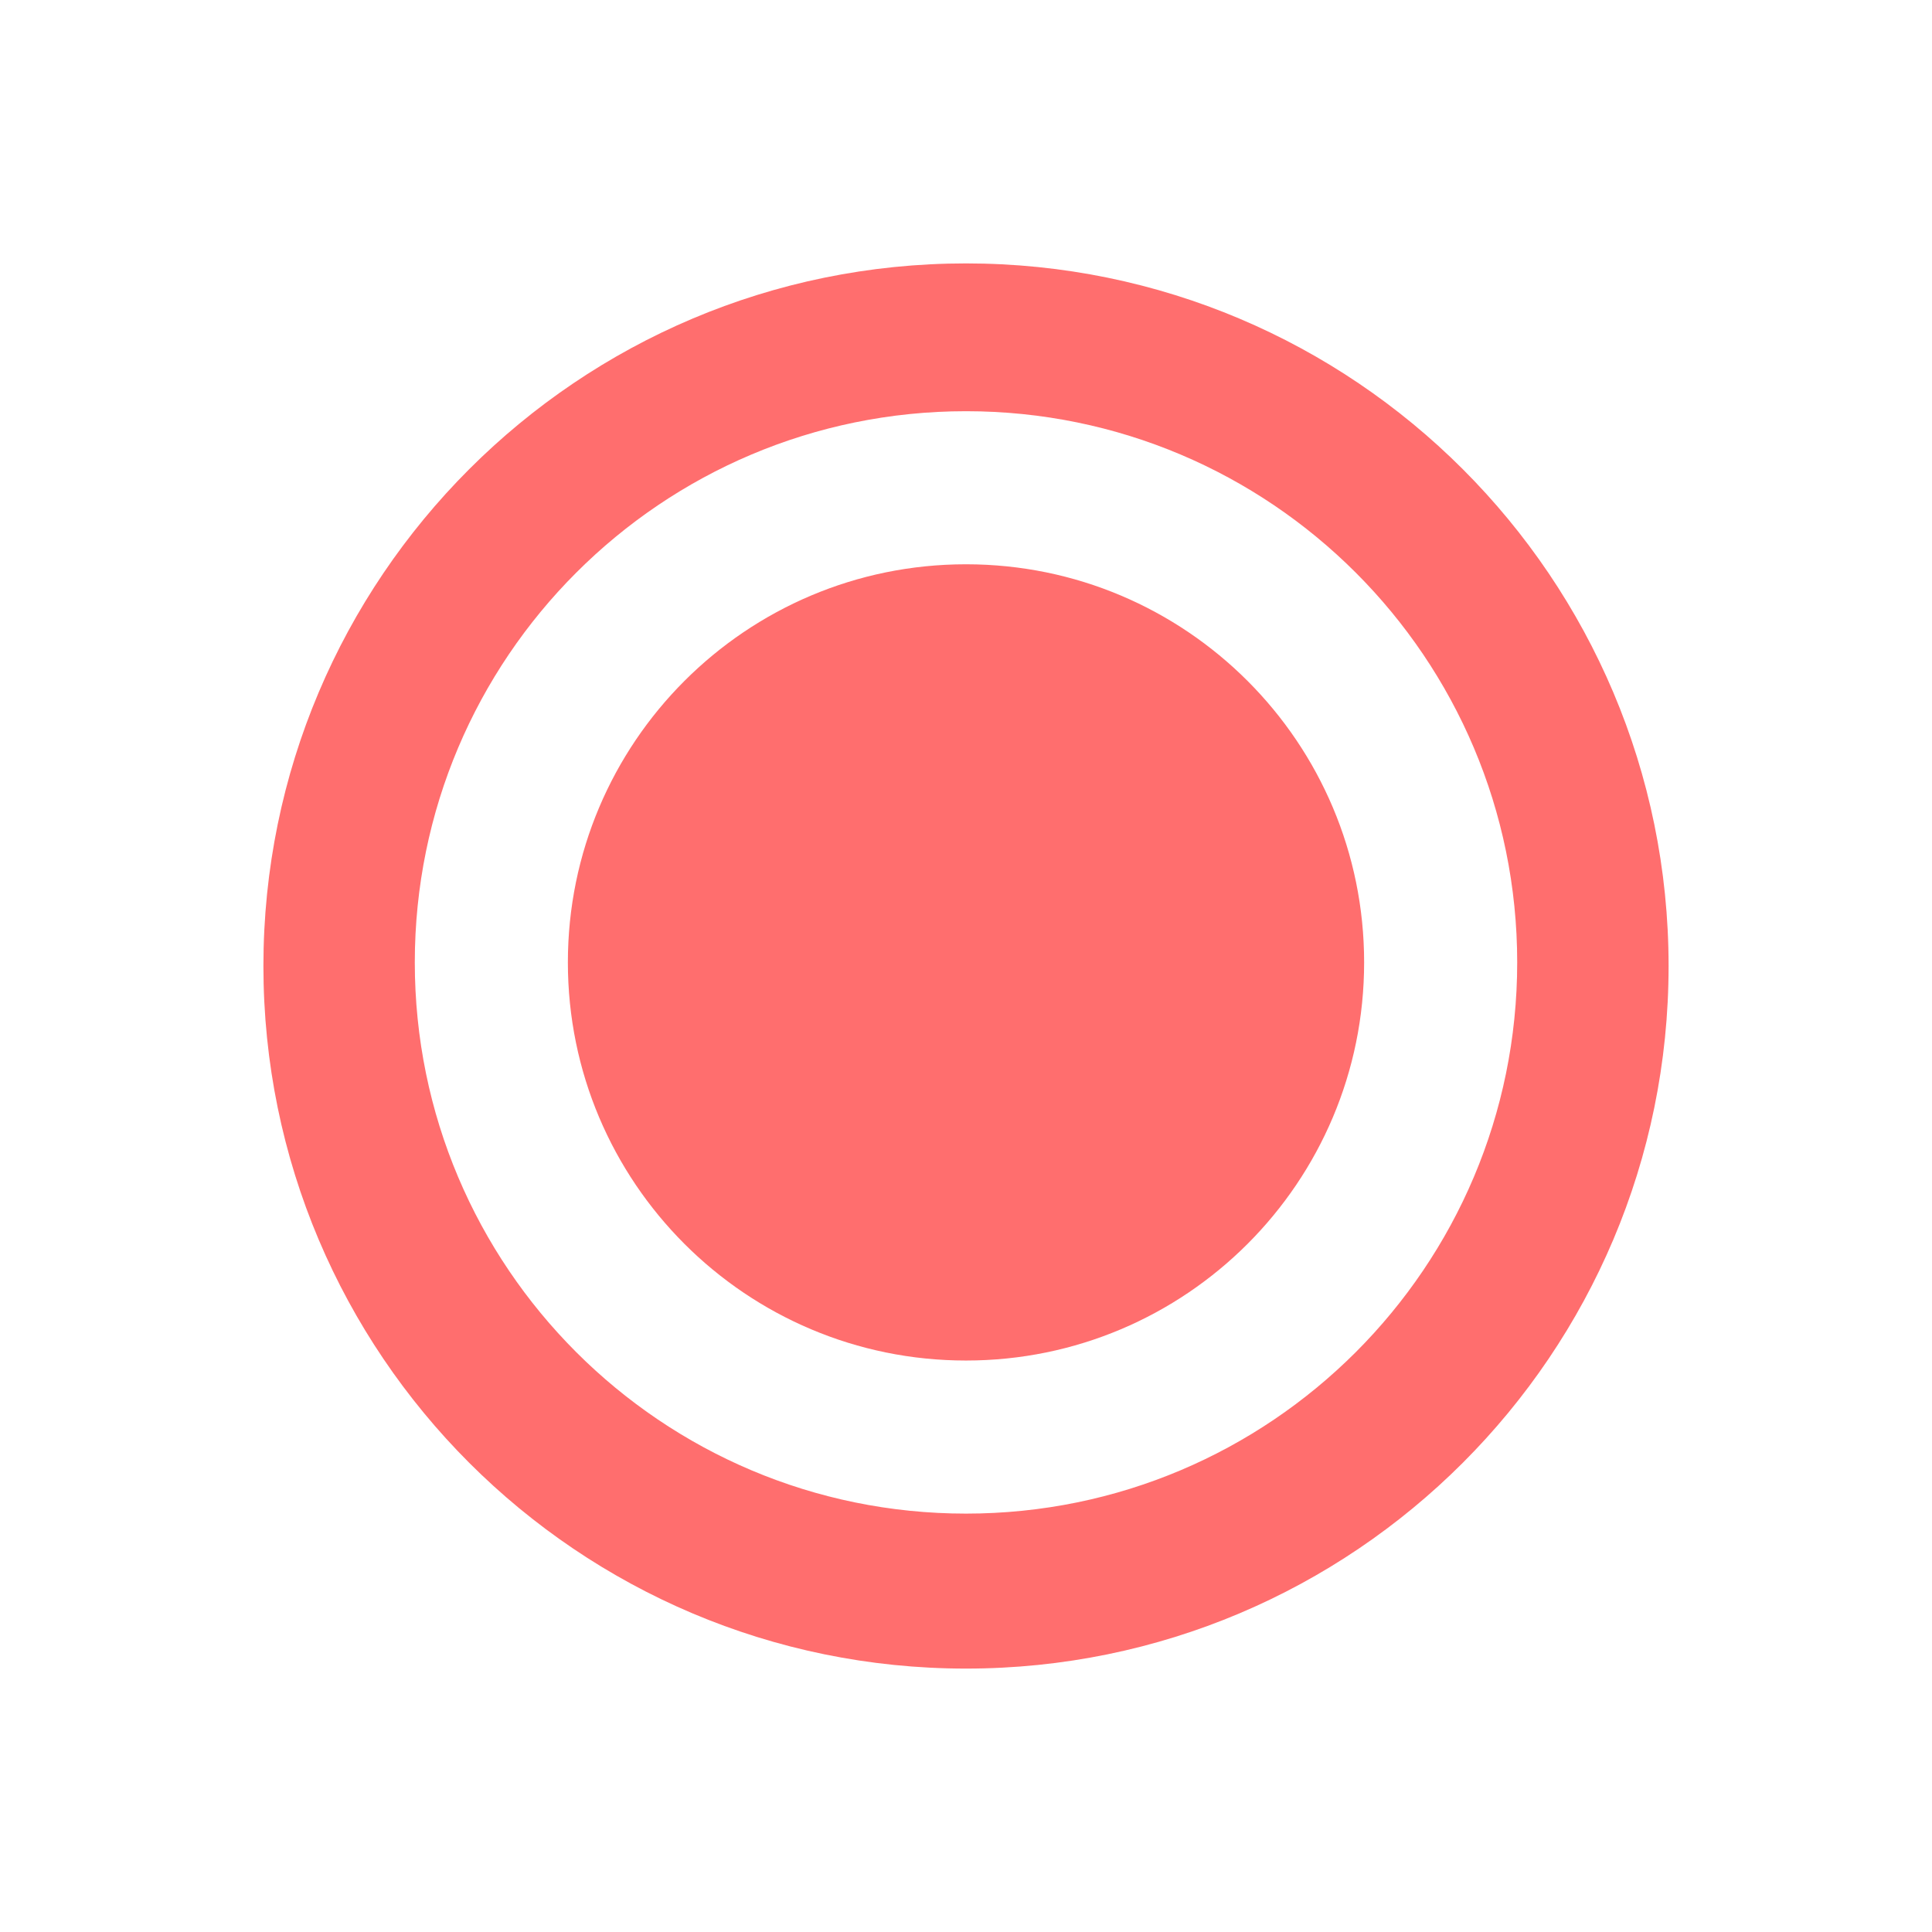
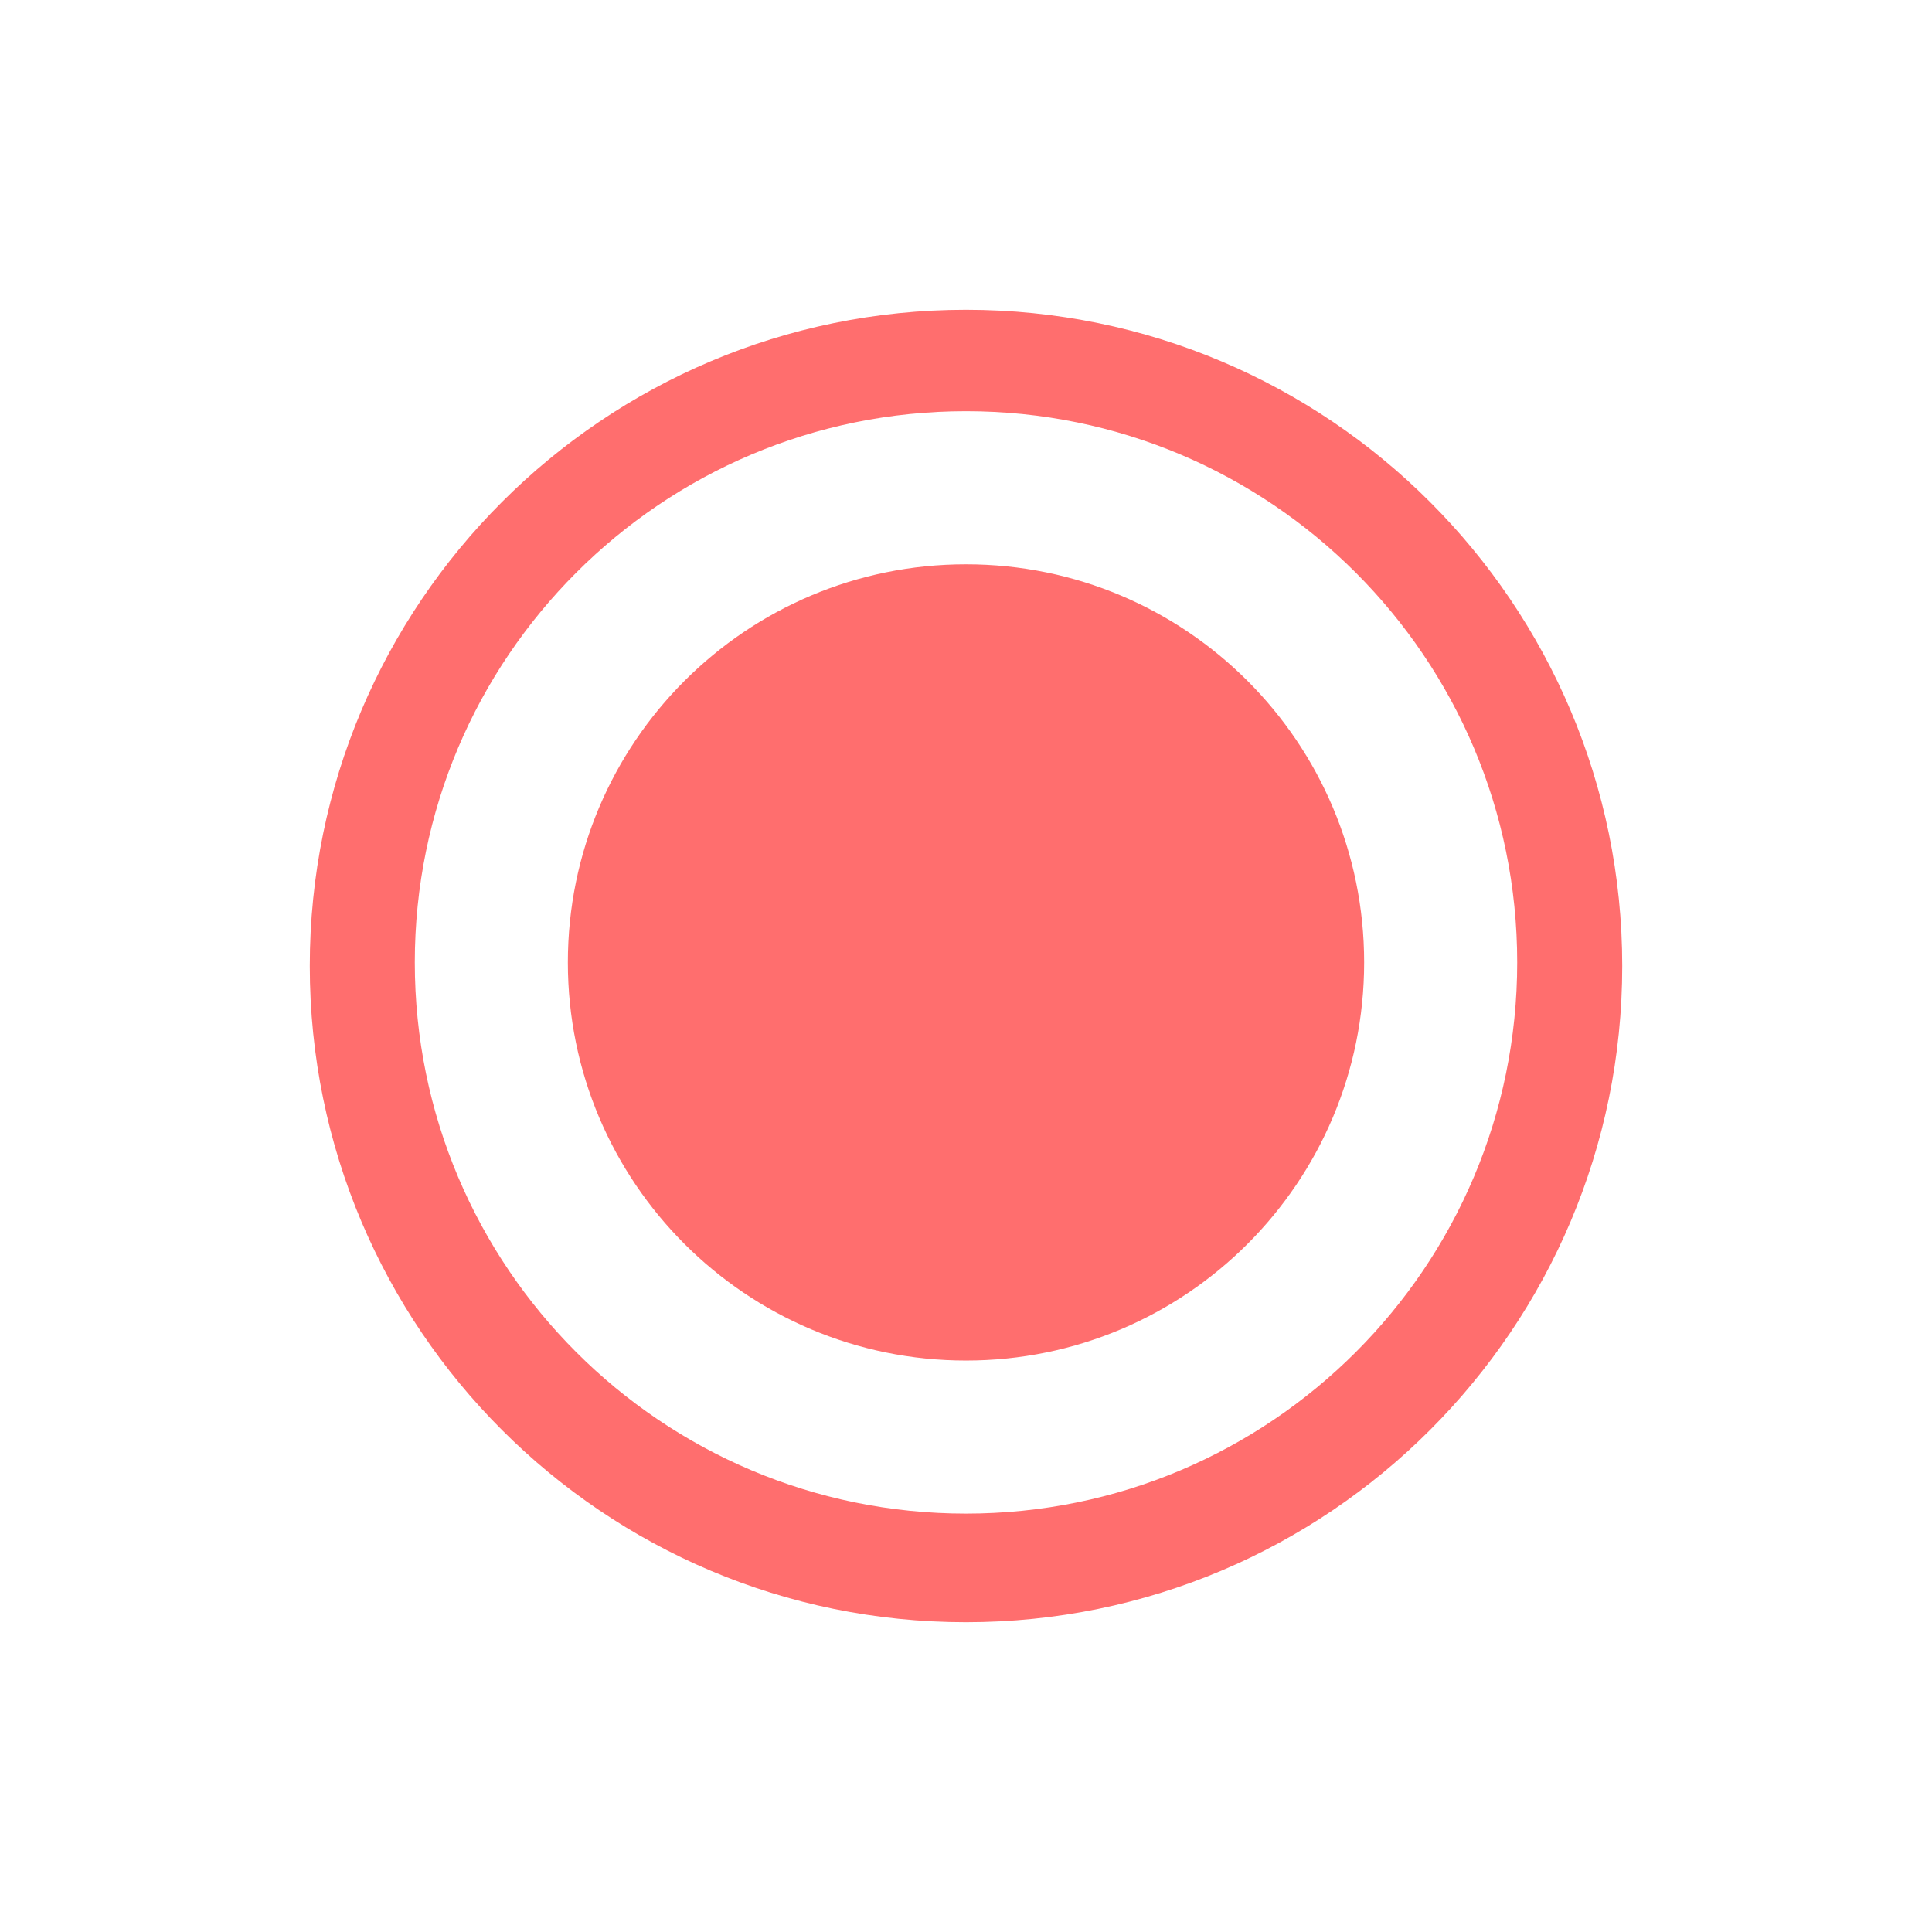
<svg xmlns="http://www.w3.org/2000/svg" version="1.1" id="Layer_1" x="0px" y="0px" width="500px" height="500px" viewBox="0 0 500 500" enable-background="new 0 0 500 500" xml:space="preserve">
-   <path opacity="0.75" fill="#FF3E3E" enable-background="new    " d="M353.035,249.07c0,56.907-46.128,103.035-103.035,103.035  S146.965,305.977,146.965,249.07S193.093,146.035,250,146.035S353.035,192.163,353.035,249.07z" />
-   <path opacity="0.75" fill="#FF3E3E" enable-background="new    " d="M250,68.17C149.58,68.17,68.17,149.58,68.17,250  S149.58,431.83,250,431.83S431.83,350.42,431.83,250S350.42,68.17,250,68.17z M250,391.72c-78.786,0-142.65-63.864-142.65-142.65  S171.214,106.42,250,106.42s142.65,63.865,142.65,142.65S328.786,391.72,250,391.72z" />
+   <path opacity="0.75" fill="#FF3E3E" enable-background="new    " d="M353.04,249.07c0,56.91-46.13,103.04-103.04,103.04  s-103.04-46.13-103.04-103.04c0-56.91,46.13-103.03,103.04-103.03S353.04,192.16,353.04,249.07z" />
+   <path opacity="0.75" fill="#FF3E3E" enable-background="new    " d="M250,80.17c-93.793,0-169.83,76.037-169.83,169.83  S156.207,419.83,250,419.83S419.83,343.793,419.83,250S343.793,80.17,250,80.17z M250,391.72c-78.79,0-142.65-63.86-142.65-142.65  S171.21,106.42,250,106.42s142.65,63.87,142.65,142.65S328.79,391.72,250,391.72z" />
</svg>
